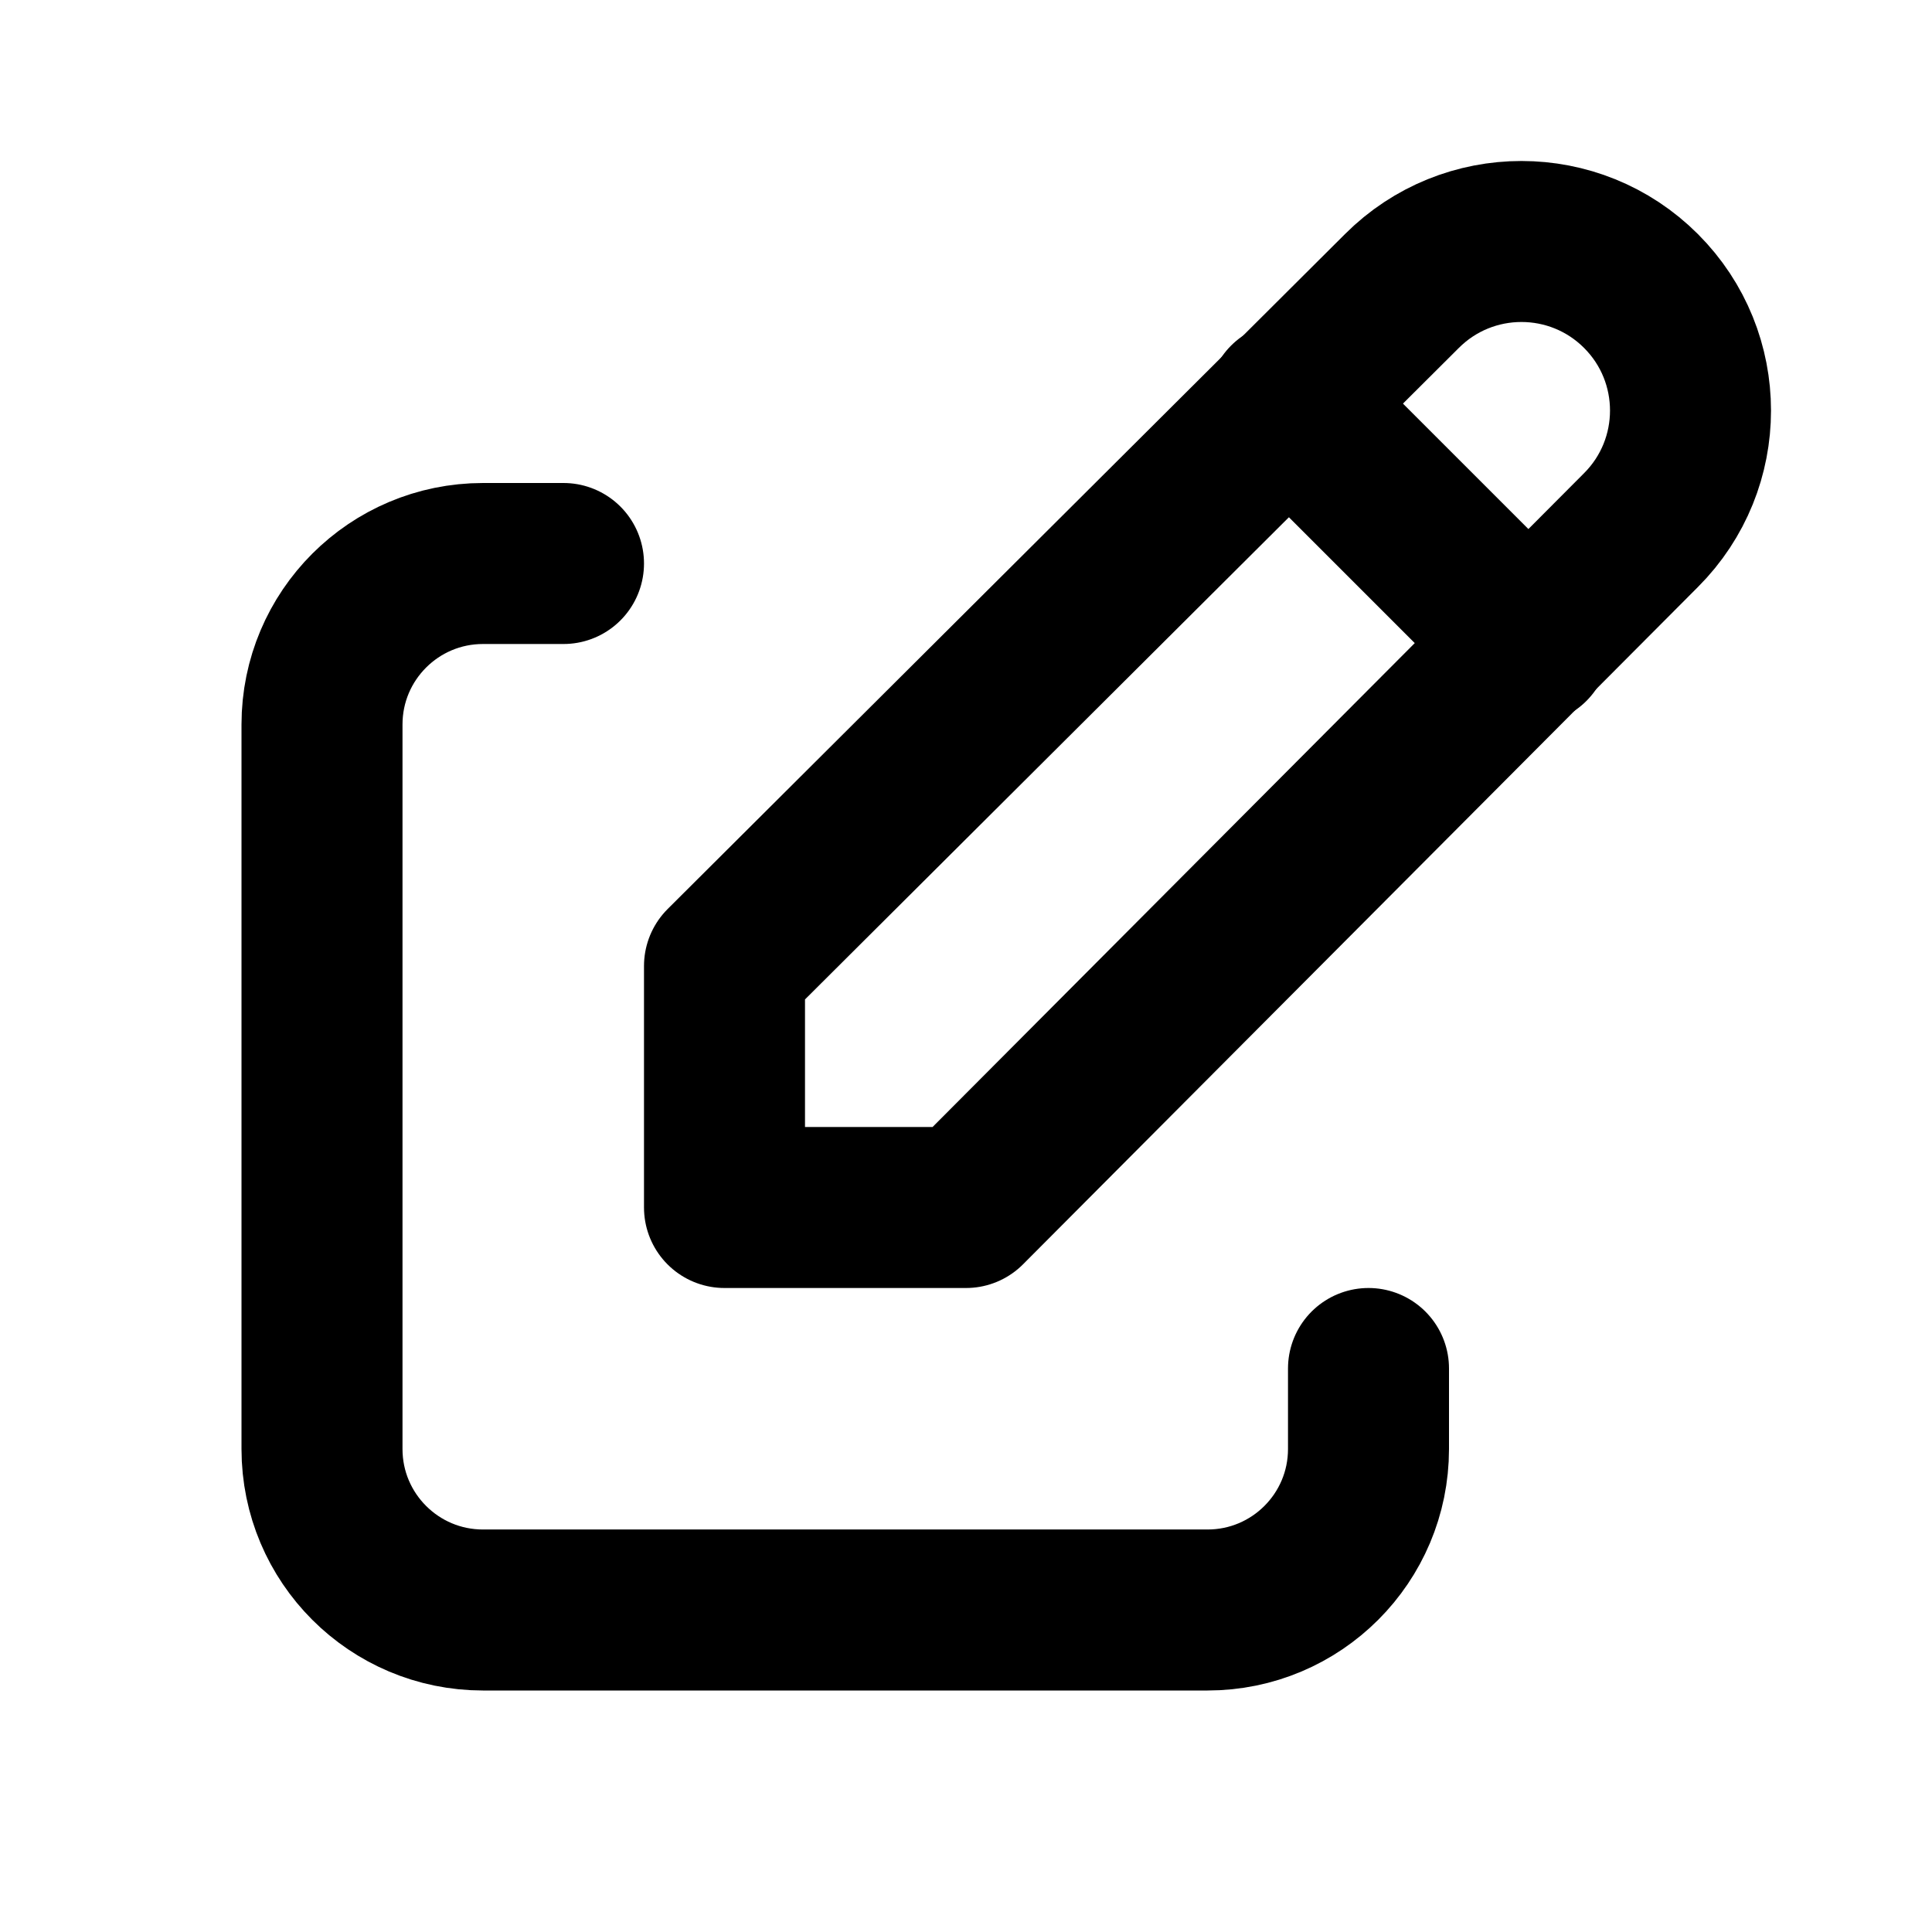
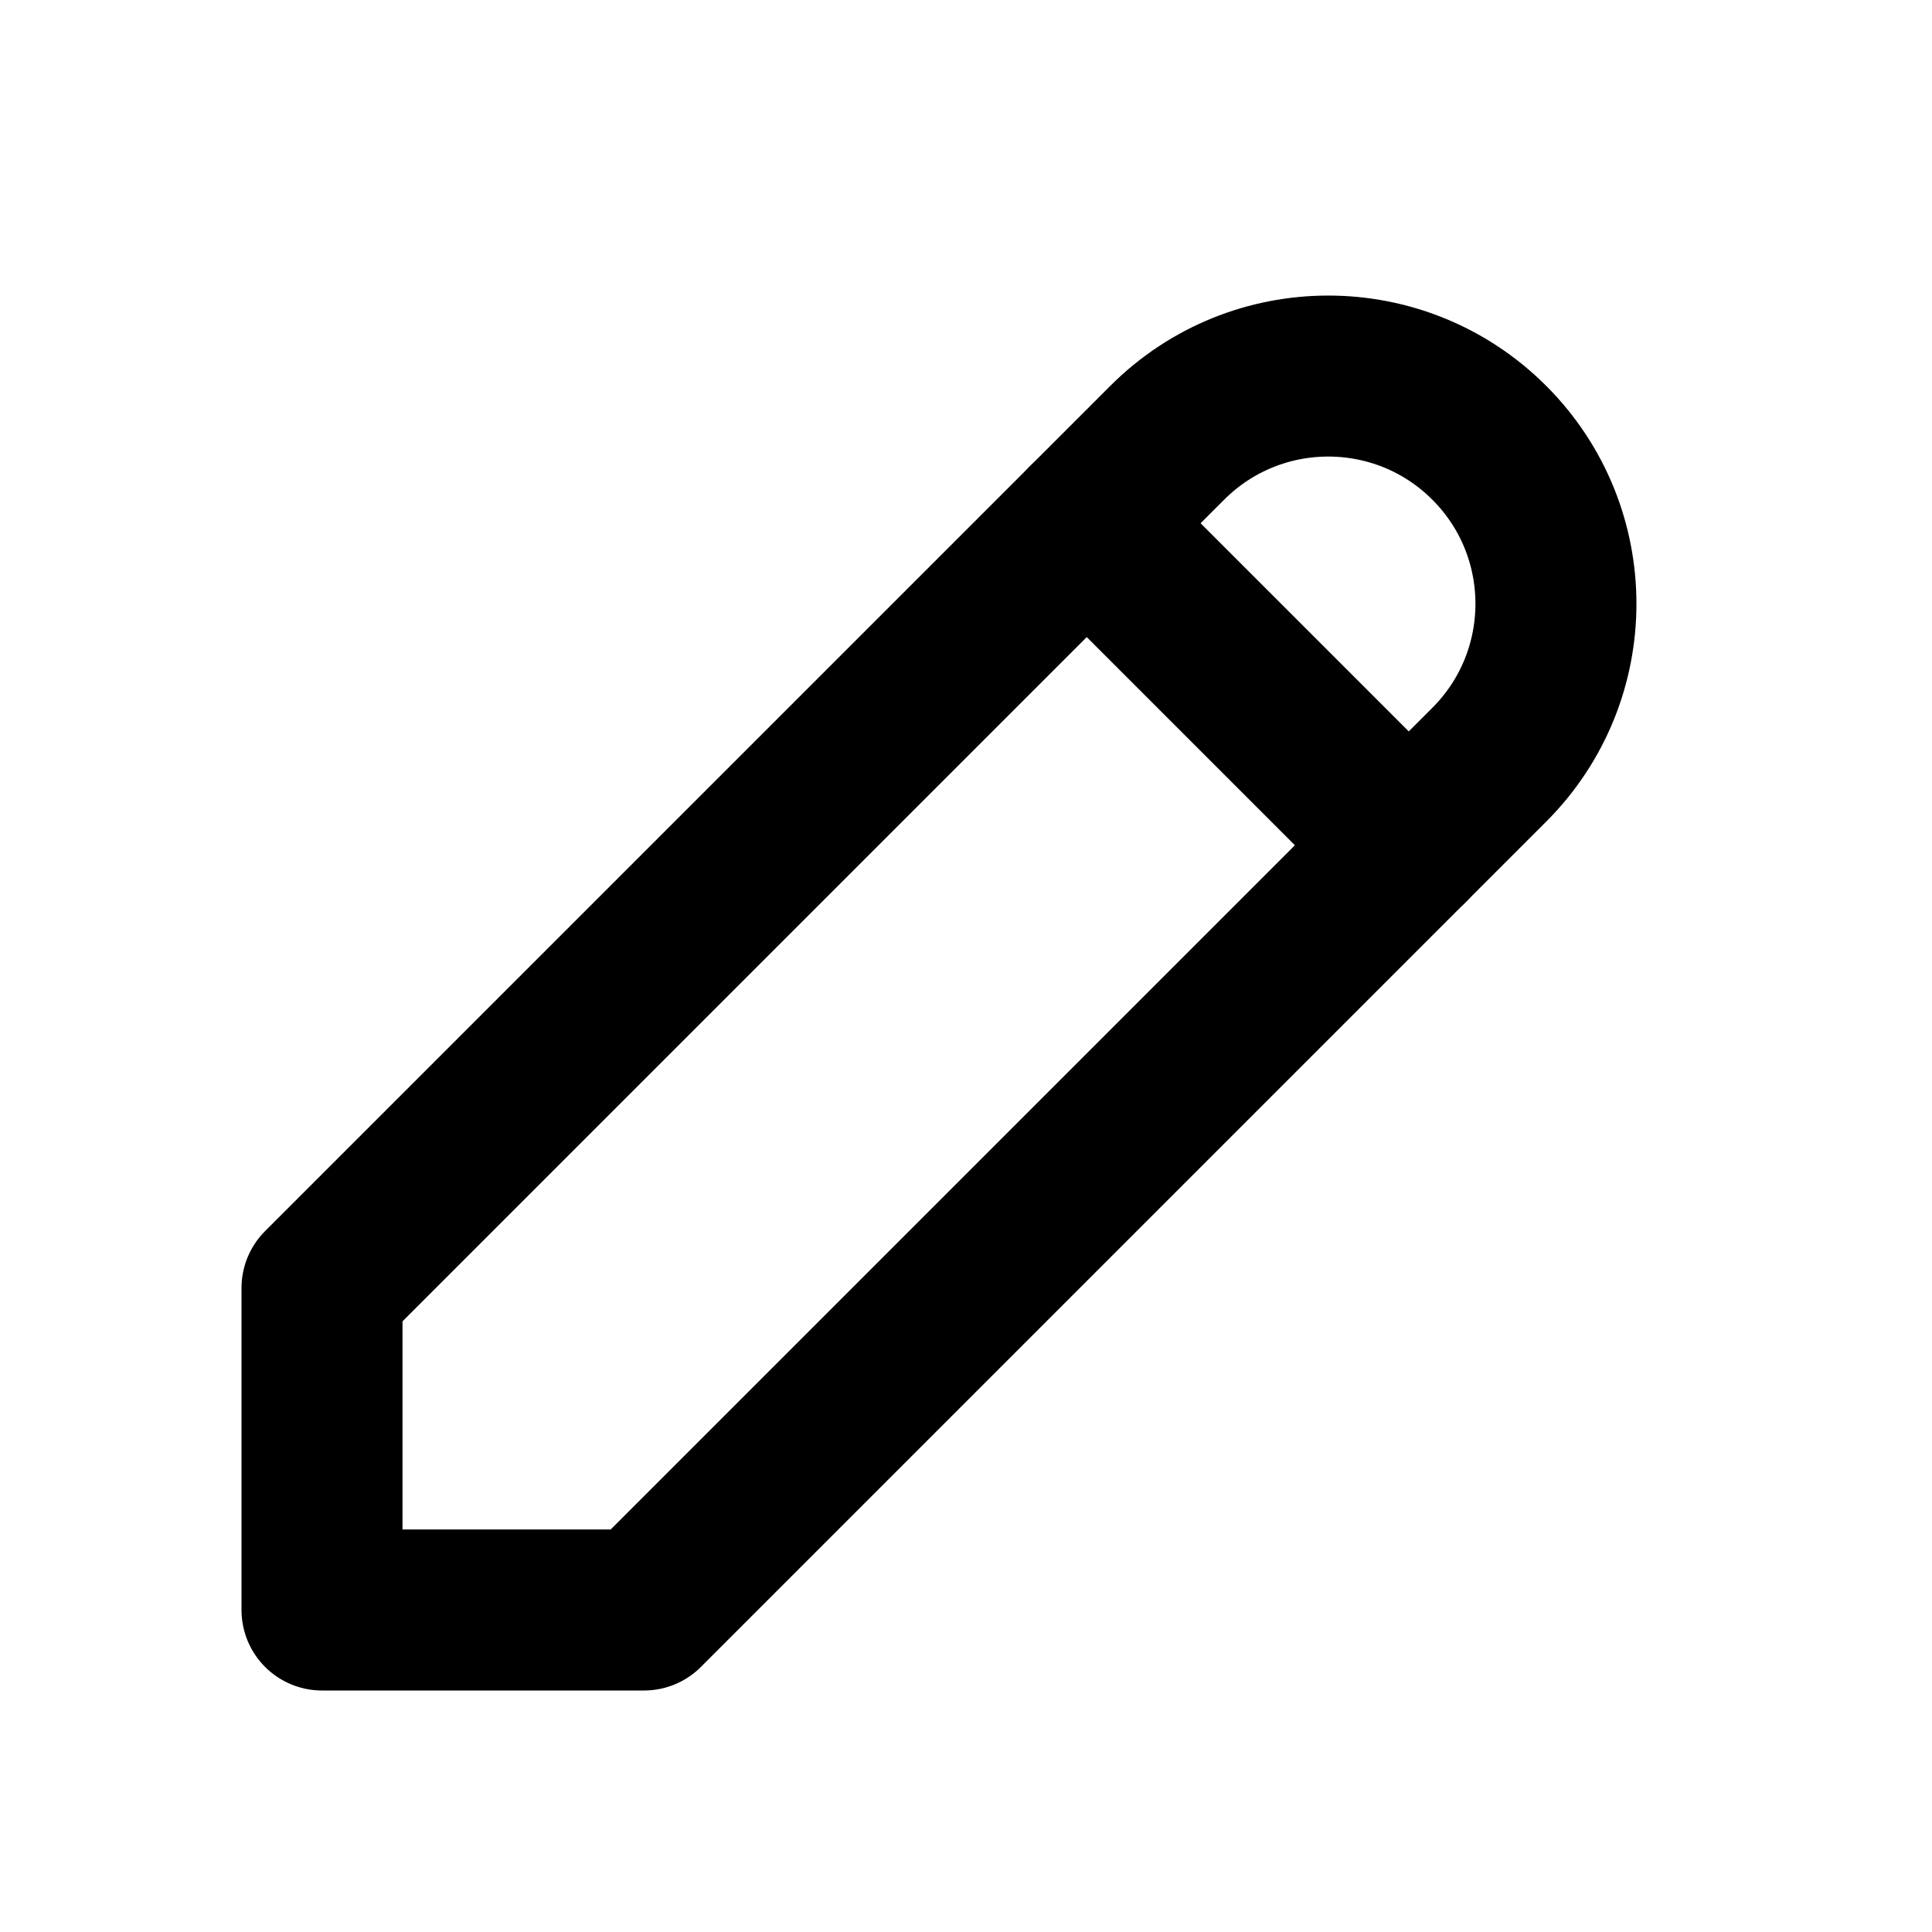
- <svg xmlns="http://www.w3.org/2000/svg" width="24" height="24" viewBox="0 0 24 24" fill="none" stroke="currentColor" stroke-width="2" stroke-linecap="round" stroke-linejoin="round" class="icon icon-tabler icons-tabler-outline icon-tabler-edit">
+ <svg xmlns="http://www.w3.org/2000/svg" width="24" height="24" viewBox="0 0 24 24" fill="none" stroke="currentColor" stroke-width="2" stroke-linecap="round" stroke-linejoin="round" class="icon icon-tabler icons-tabler-outline icon-tabler-pencil">
  <path stroke="none" d="M0 0h24v24H0z" fill="none" />
-   <path d="M7 7h-1a2 2 0 0 0 -2 2v9a2 2 0 0 0 2 2h9a2 2 0 0 0 2 -2v-1" />
-   <path d="M20.385 6.585a2.1 2.1 0 0 0 -2.97 -2.97l-8.415 8.385v3h3l8.385 -8.415z" />
-   <path d="M16 5l3 3" />
+   <path d="M4 20h4l10.5 -10.5a2.828 2.828 0 1 0 -4 -4l-10.5 10.5v4" />
+   <path d="M13.5 6.5l4 4" />
</svg>
